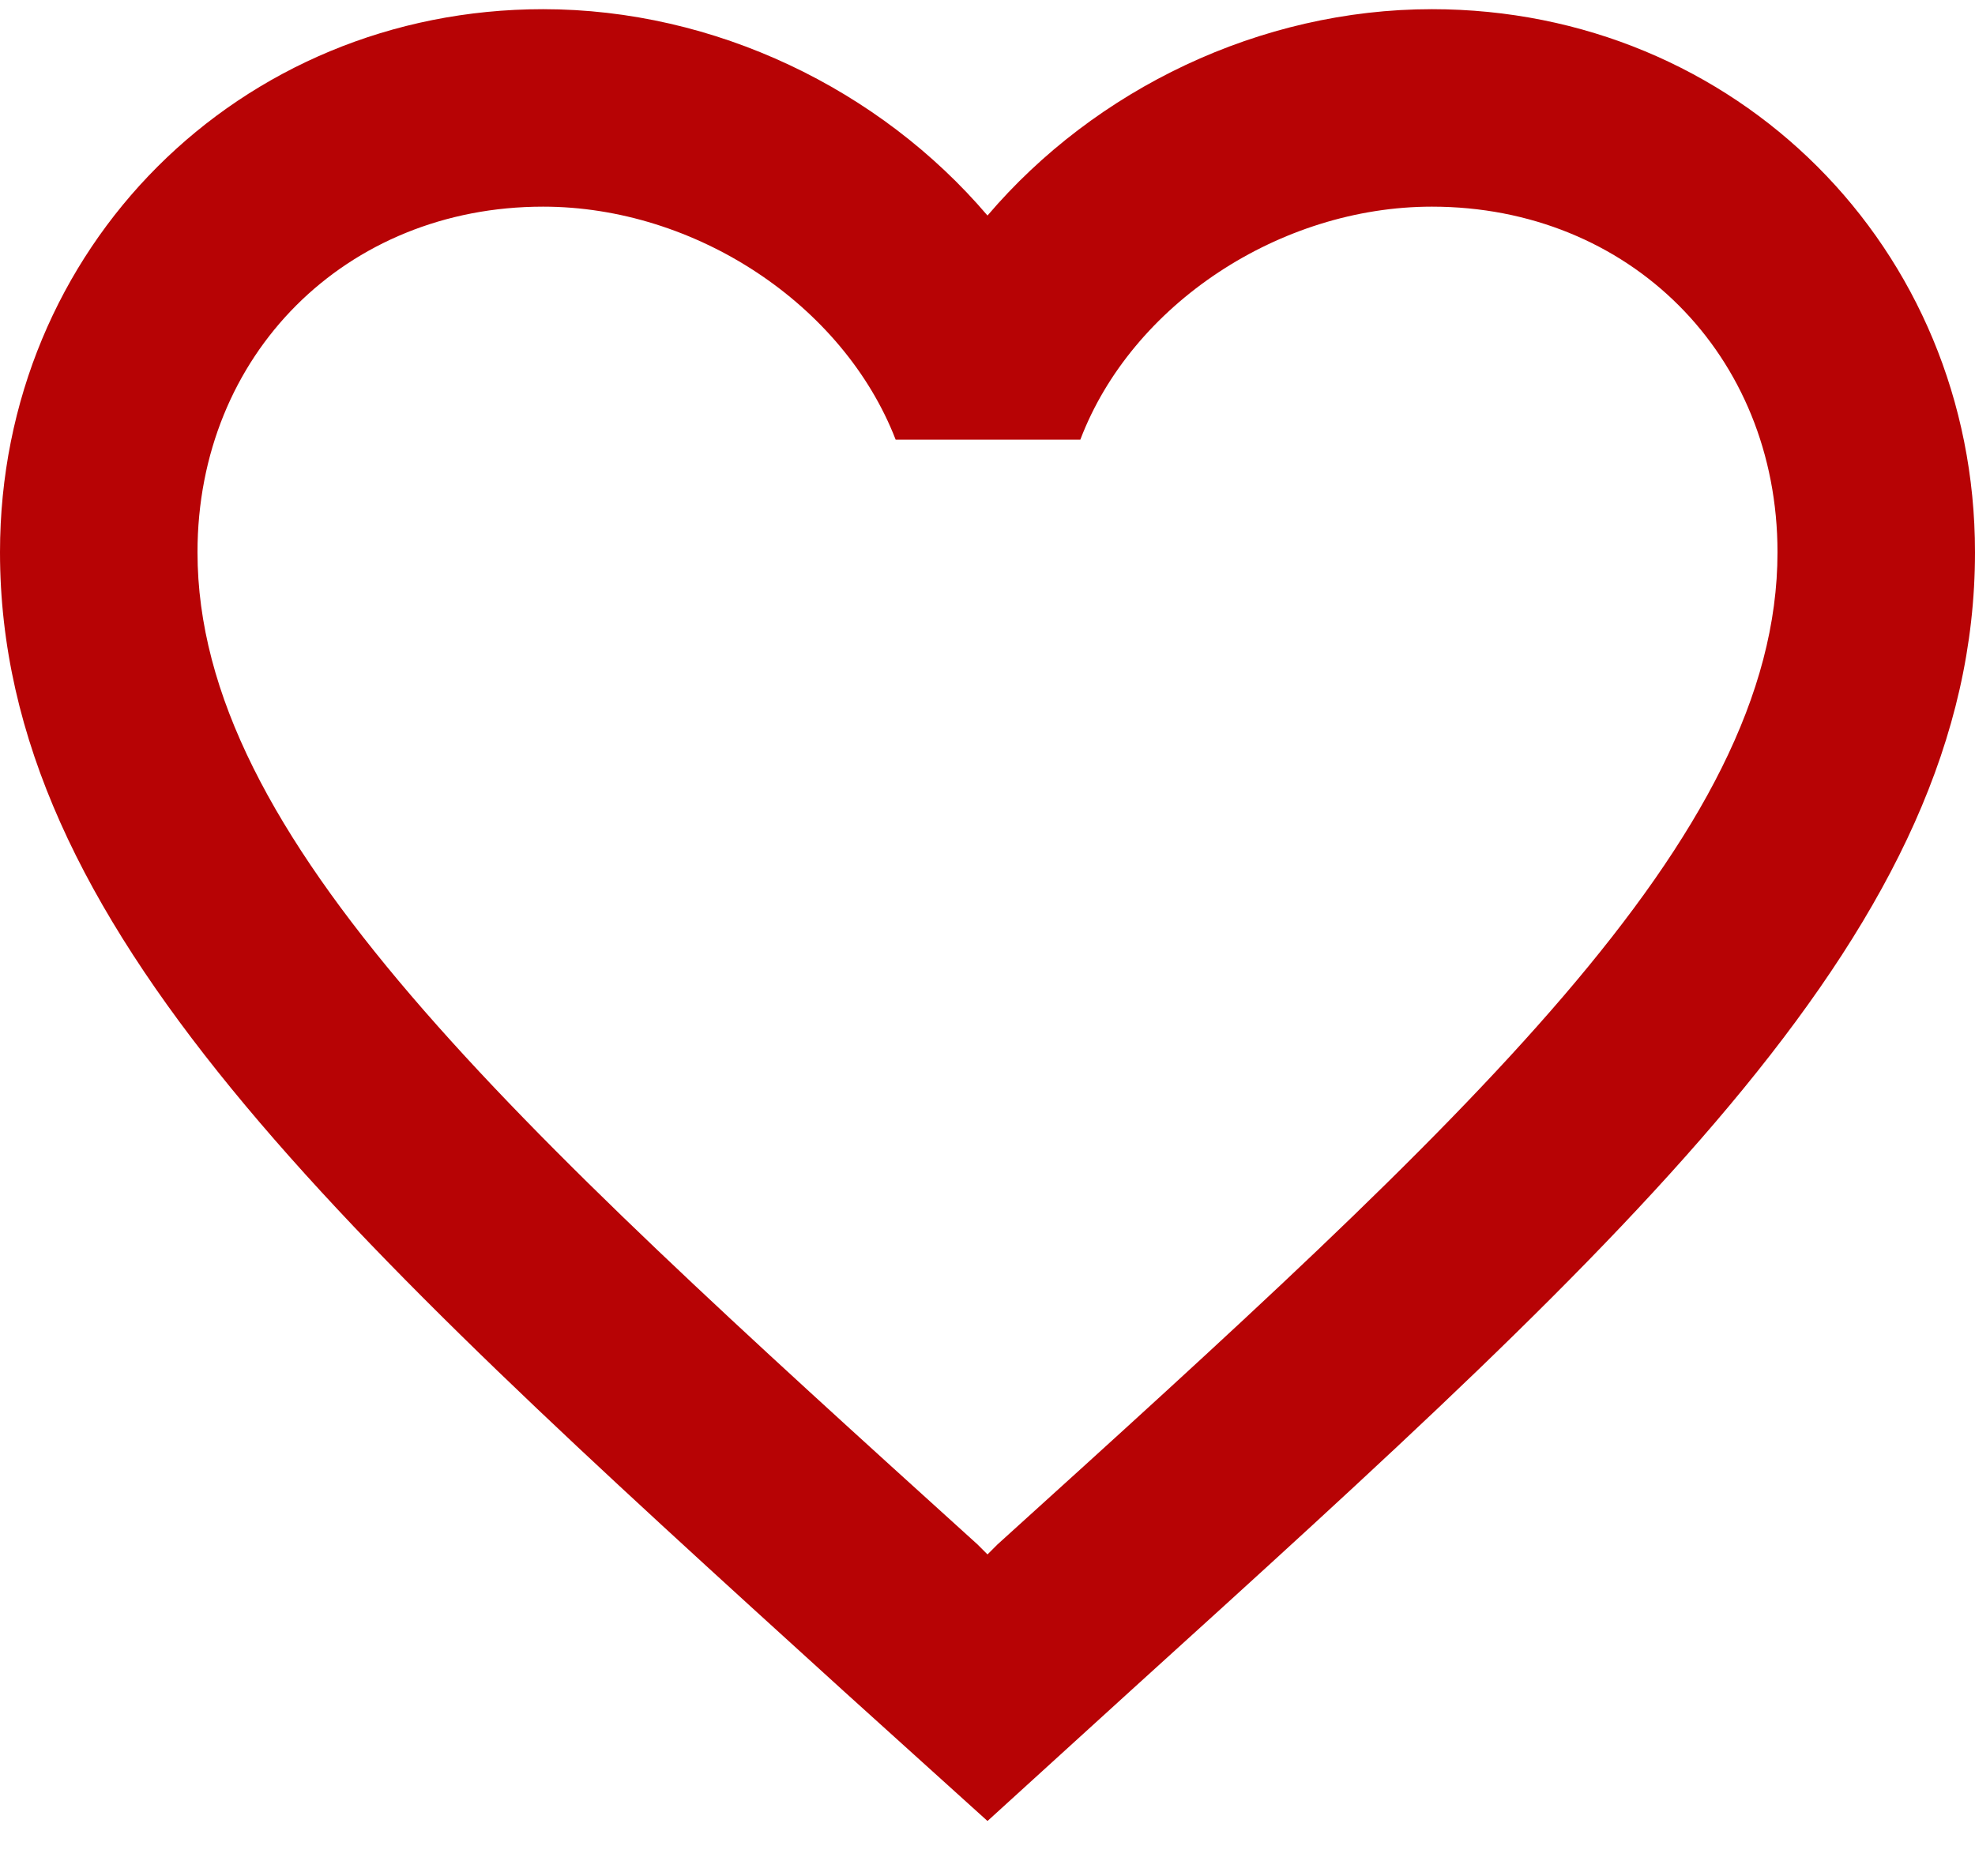
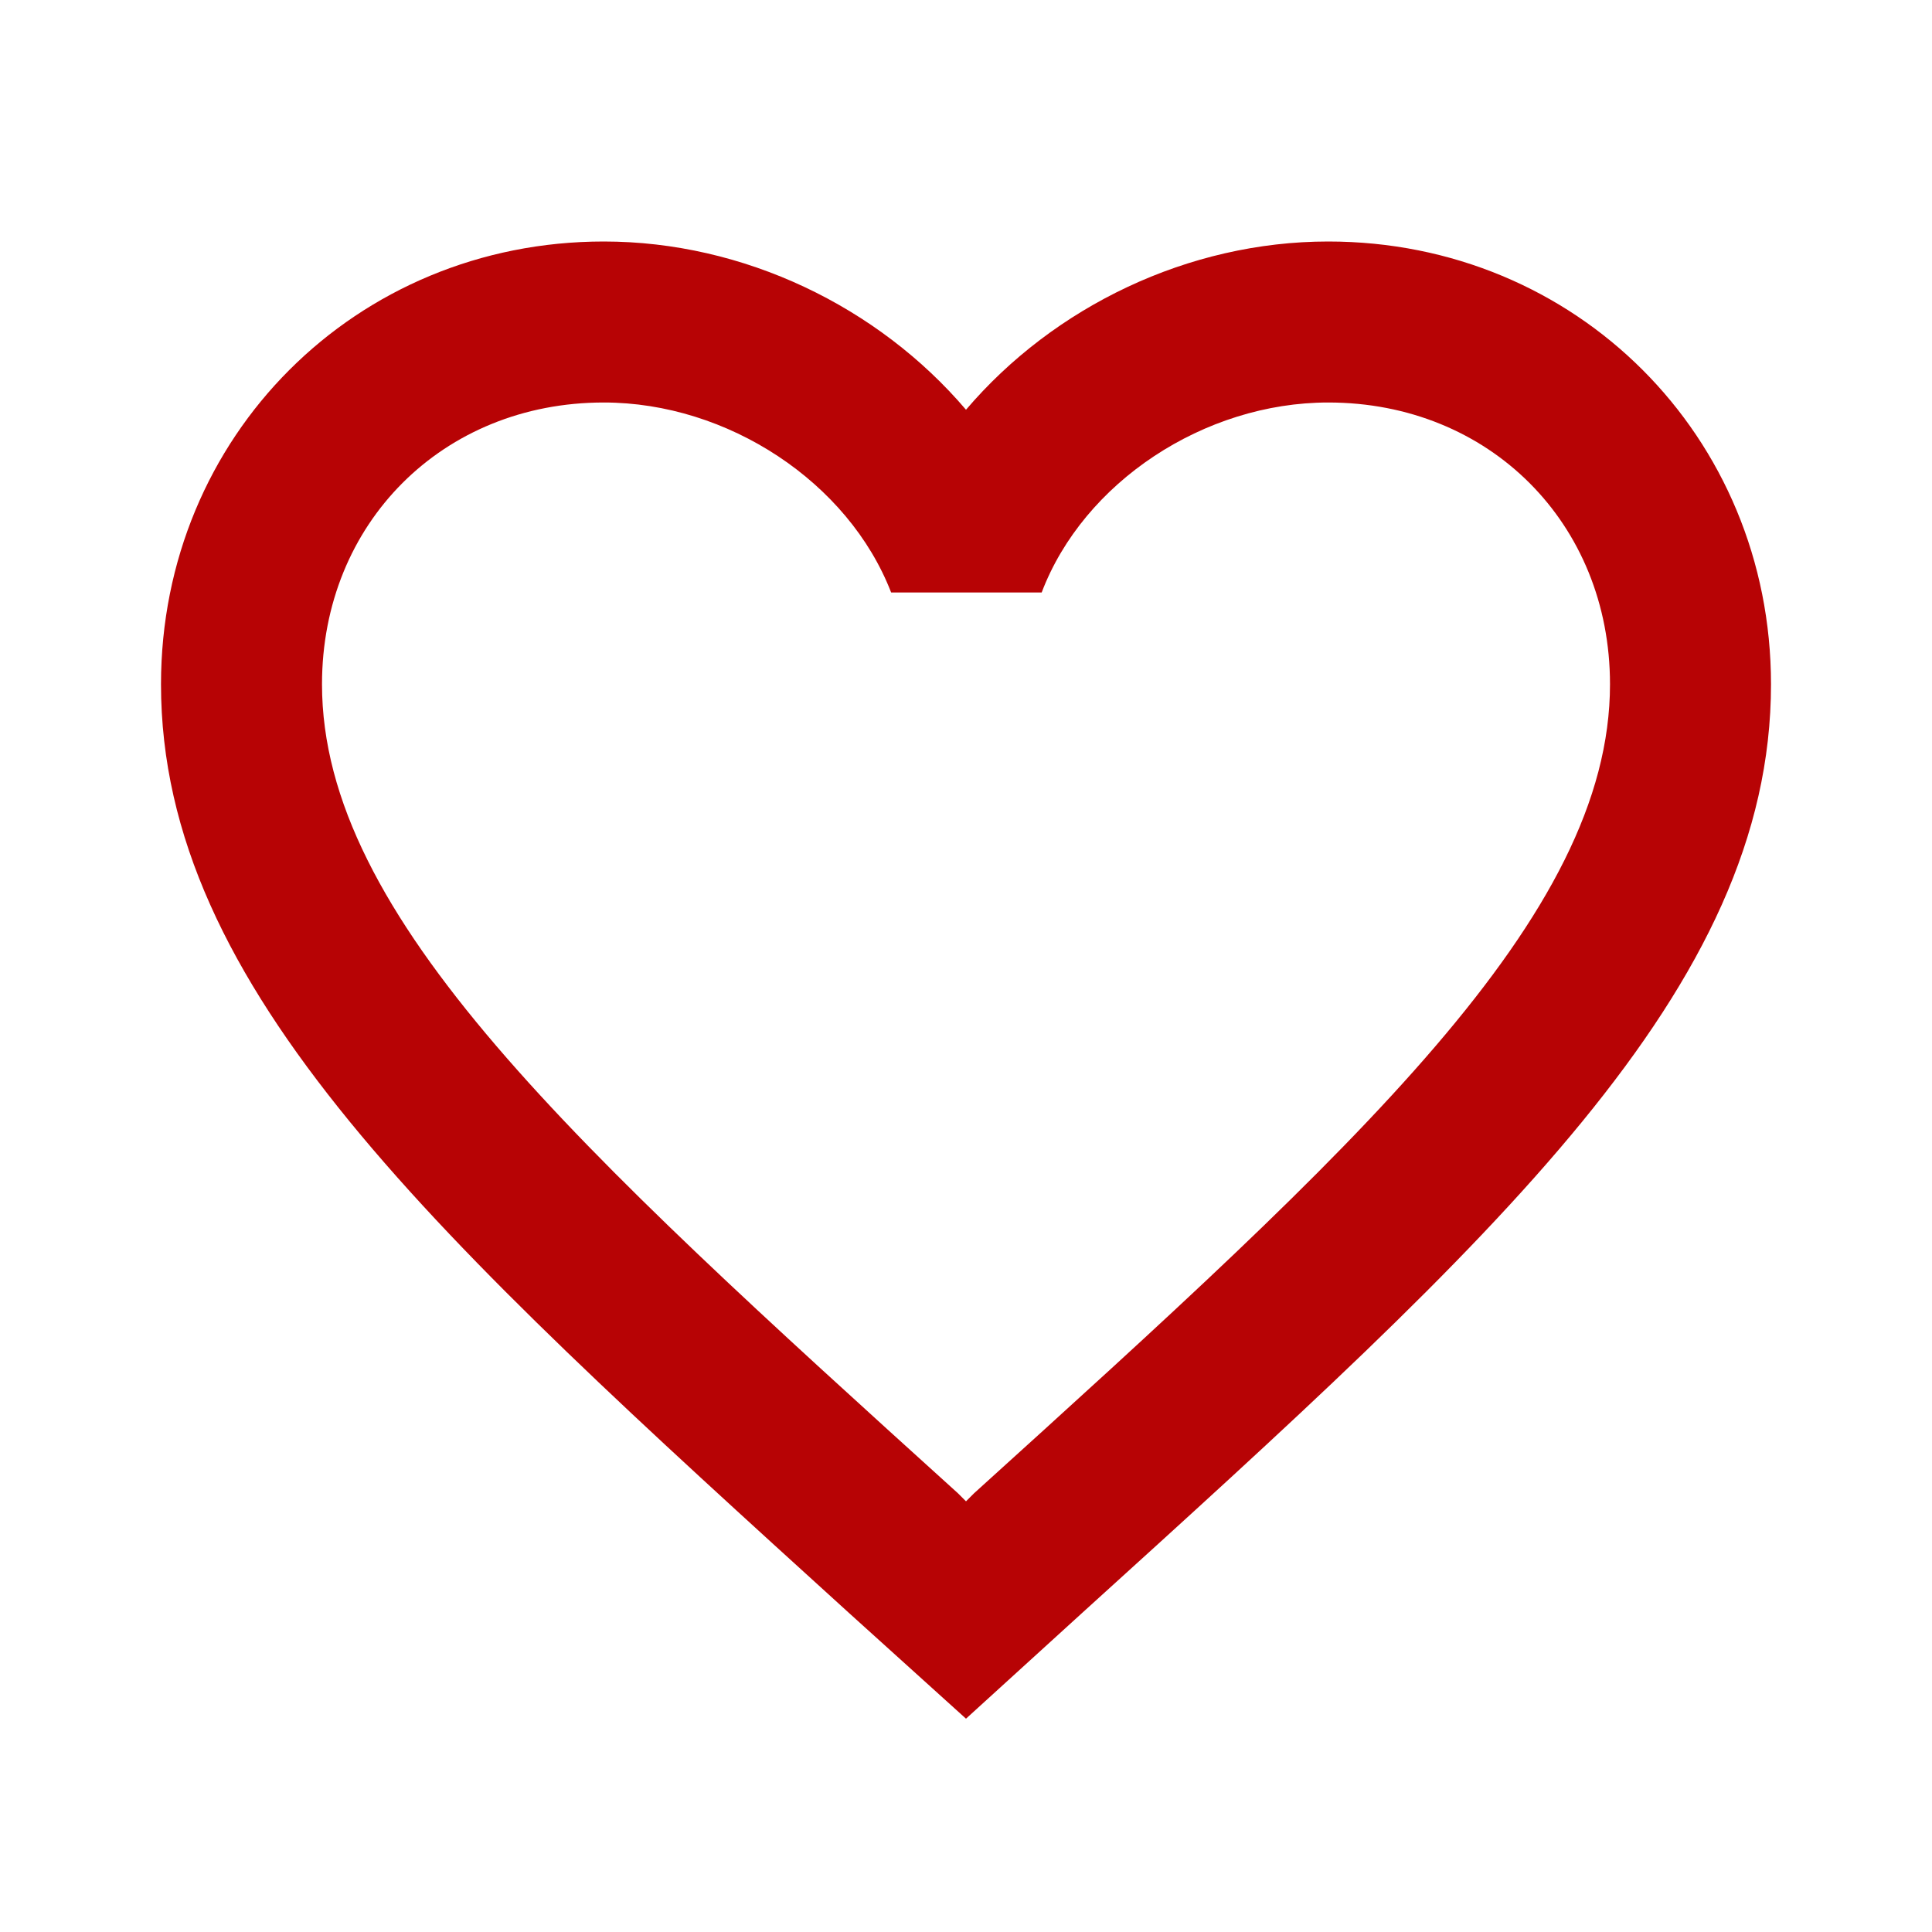
- <svg xmlns="http://www.w3.org/2000/svg" width="20" height="19" viewBox="0 0 20 19" fill="none">
-   <path fill-rule="evenodd" clip-rule="evenodd" d="M14.5 0.093C12.76 0.093 11.09 0.903 10 2.183C8.91 0.903 7.24 0.093 5.5 0.093C2.42 0.093 0 2.513 0 5.593C0 9.373 3.4 12.453 8.55 17.133L10 18.443L11.45 17.123C16.6 12.453 20 9.373 20 5.593C20 2.513 17.58 0.093 14.5 0.093ZM10.1 15.643L10 15.743L9.9 15.643C5.14 11.333 2 8.483 2 5.593C2 3.593 3.5 2.093 5.5 2.093C7.04 2.093 8.54 3.083 9.07 4.453H10.94C11.46 3.083 12.96 2.093 14.5 2.093C16.5 2.093 18 3.593 18 5.593C18 8.483 14.86 11.333 10.1 15.643Z" fill="#B70305" />
+ <svg xmlns="http://www.w3.org/2000/svg" width="24" height="24" viewBox="0 0 24 24" fill="none">
+   <path fill-rule="evenodd" clip-rule="evenodd" d="M16.5 3C14.76 3 13.09 3.81 12 5.09C10.91 3.81 9.24 3 7.5 3C4.42 3 2 5.42 2 8.5C2 12.28 5.4 15.36 10.55 20.04L12 21.35L13.45 20.03C18.6 15.36 22 12.28 22 8.5C22 5.42 19.58 3 16.5 3ZM12.1 18.55L12 18.65L11.9 18.55C7.14 14.24 4 11.39 4 8.5C4 6.5 5.5 5 7.5 5C9.04 5 10.54 5.99 11.07 7.36H12.94C13.46 5.99 14.96 5 16.5 5C18.5 5 20 6.5 20 8.5C20 11.39 16.86 14.24 12.1 18.55Z" fill="#B70305" />
</svg>
